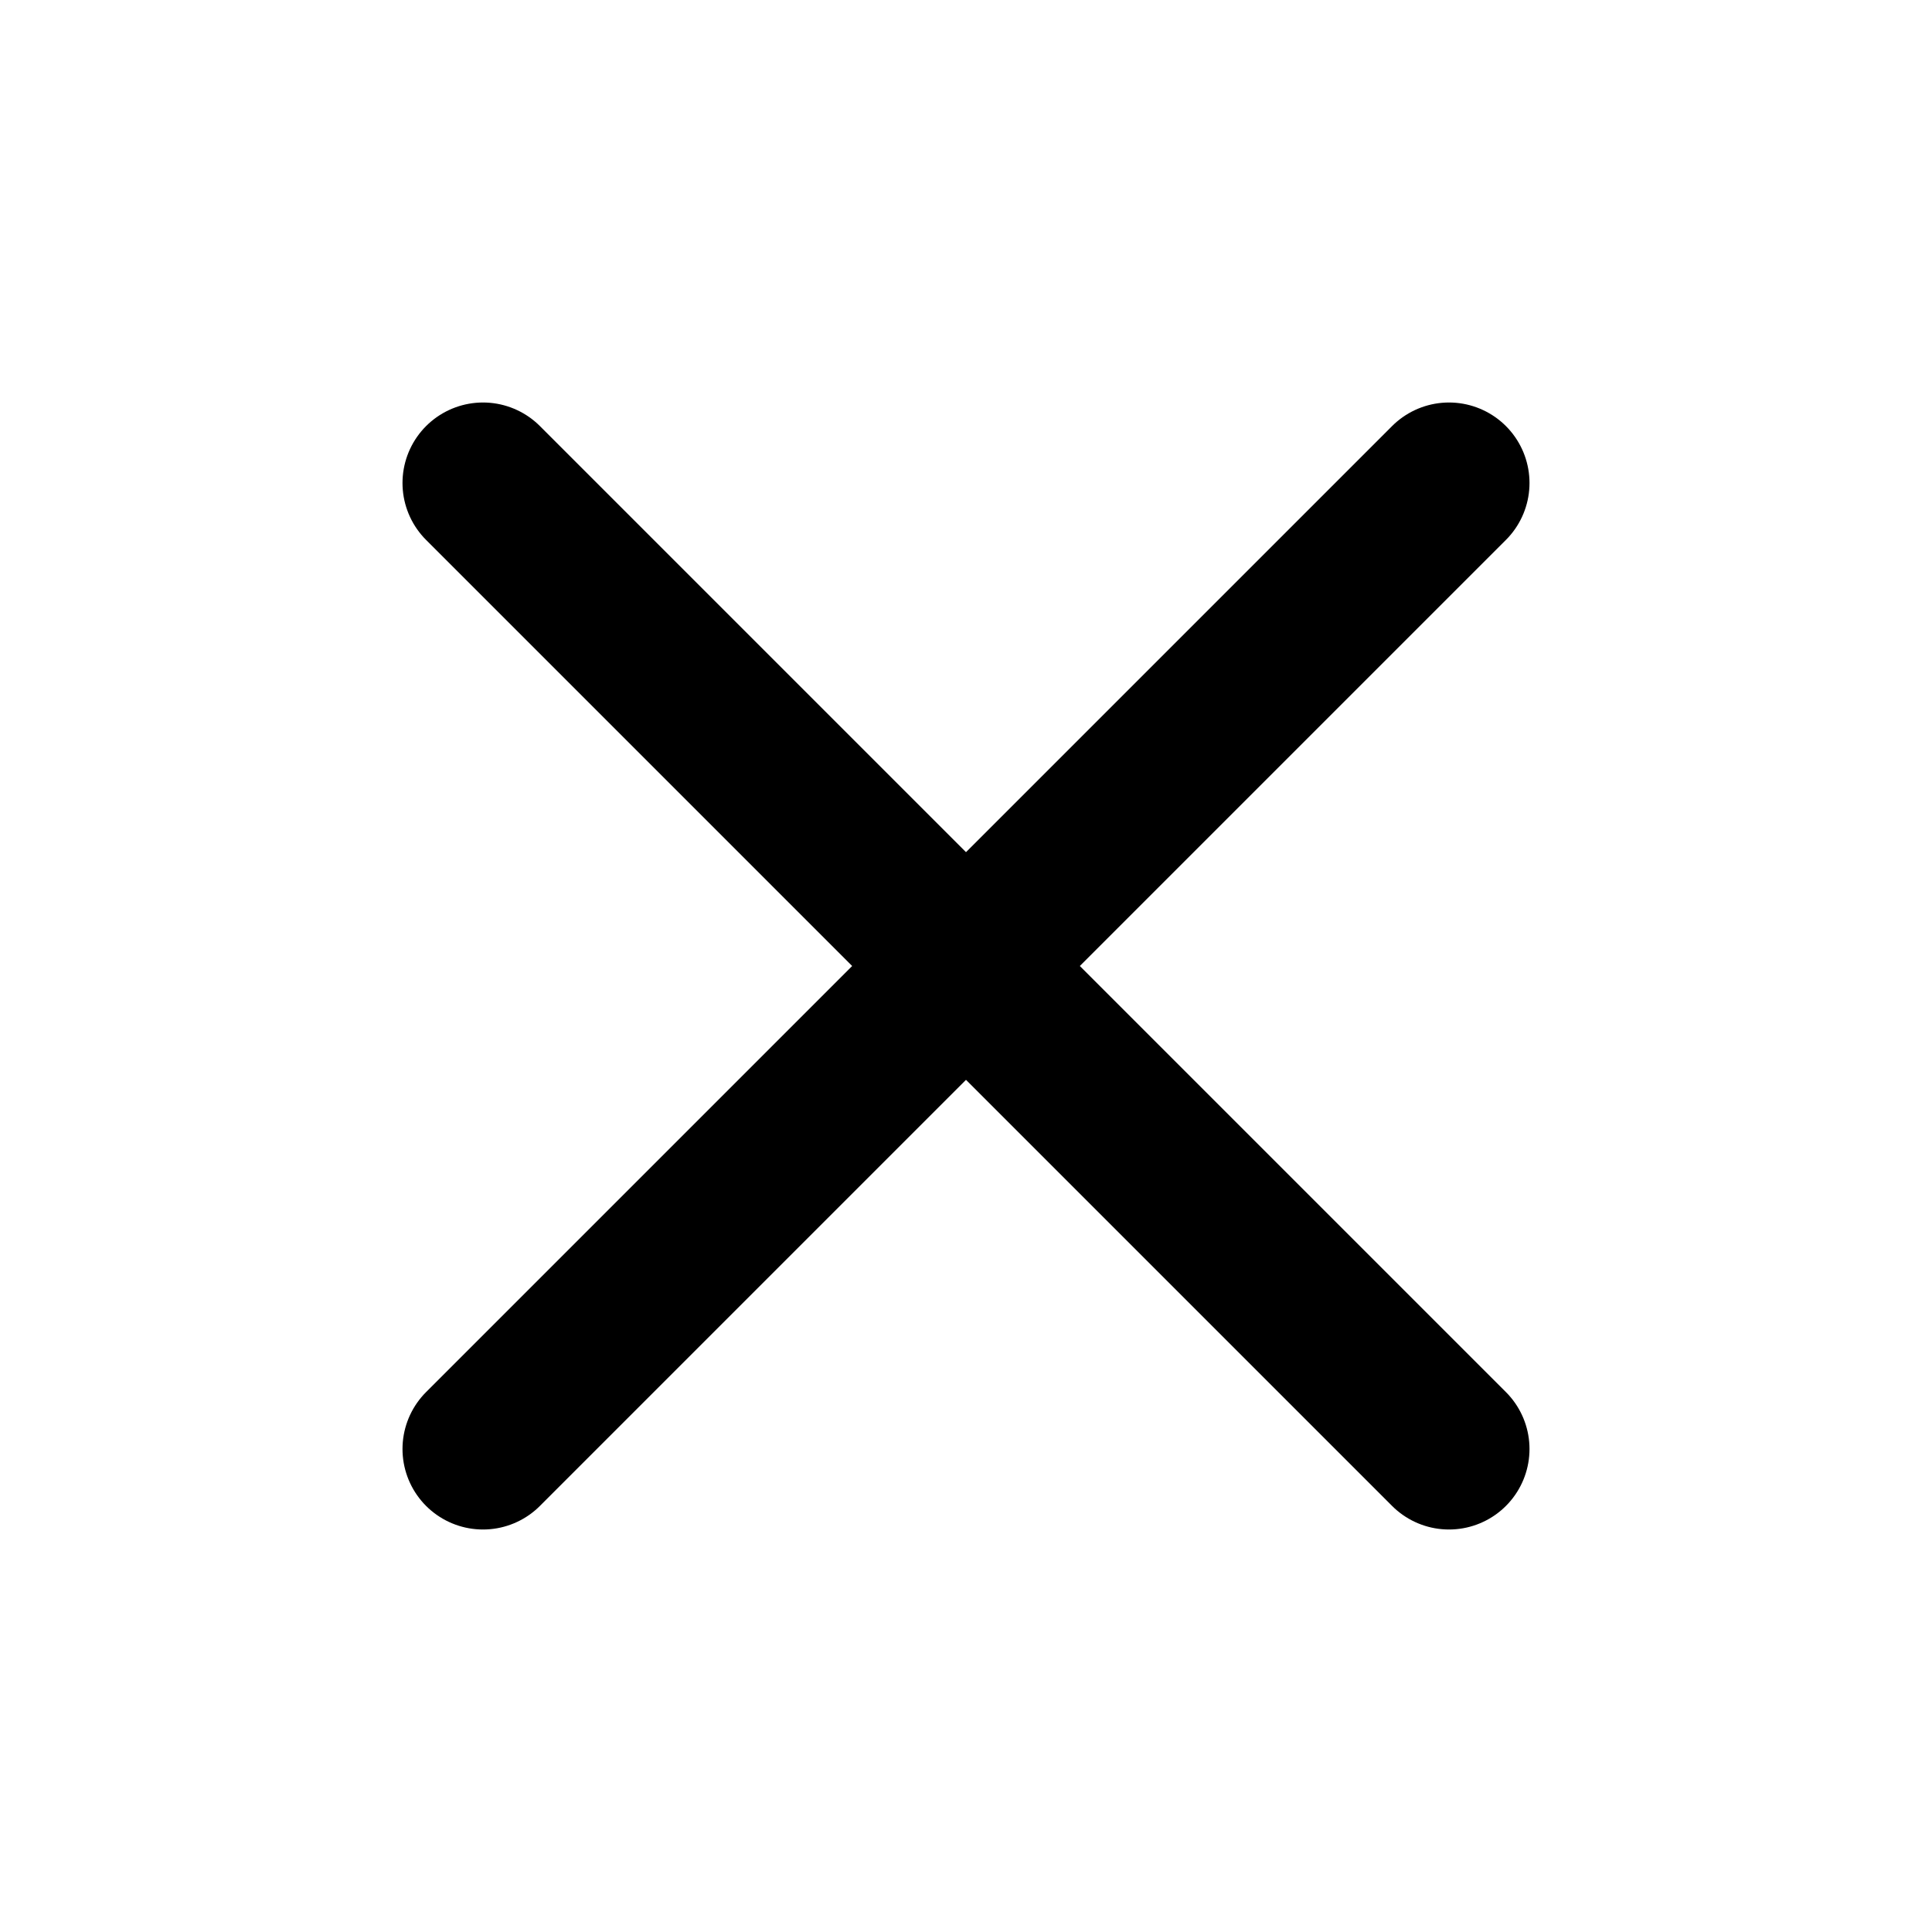
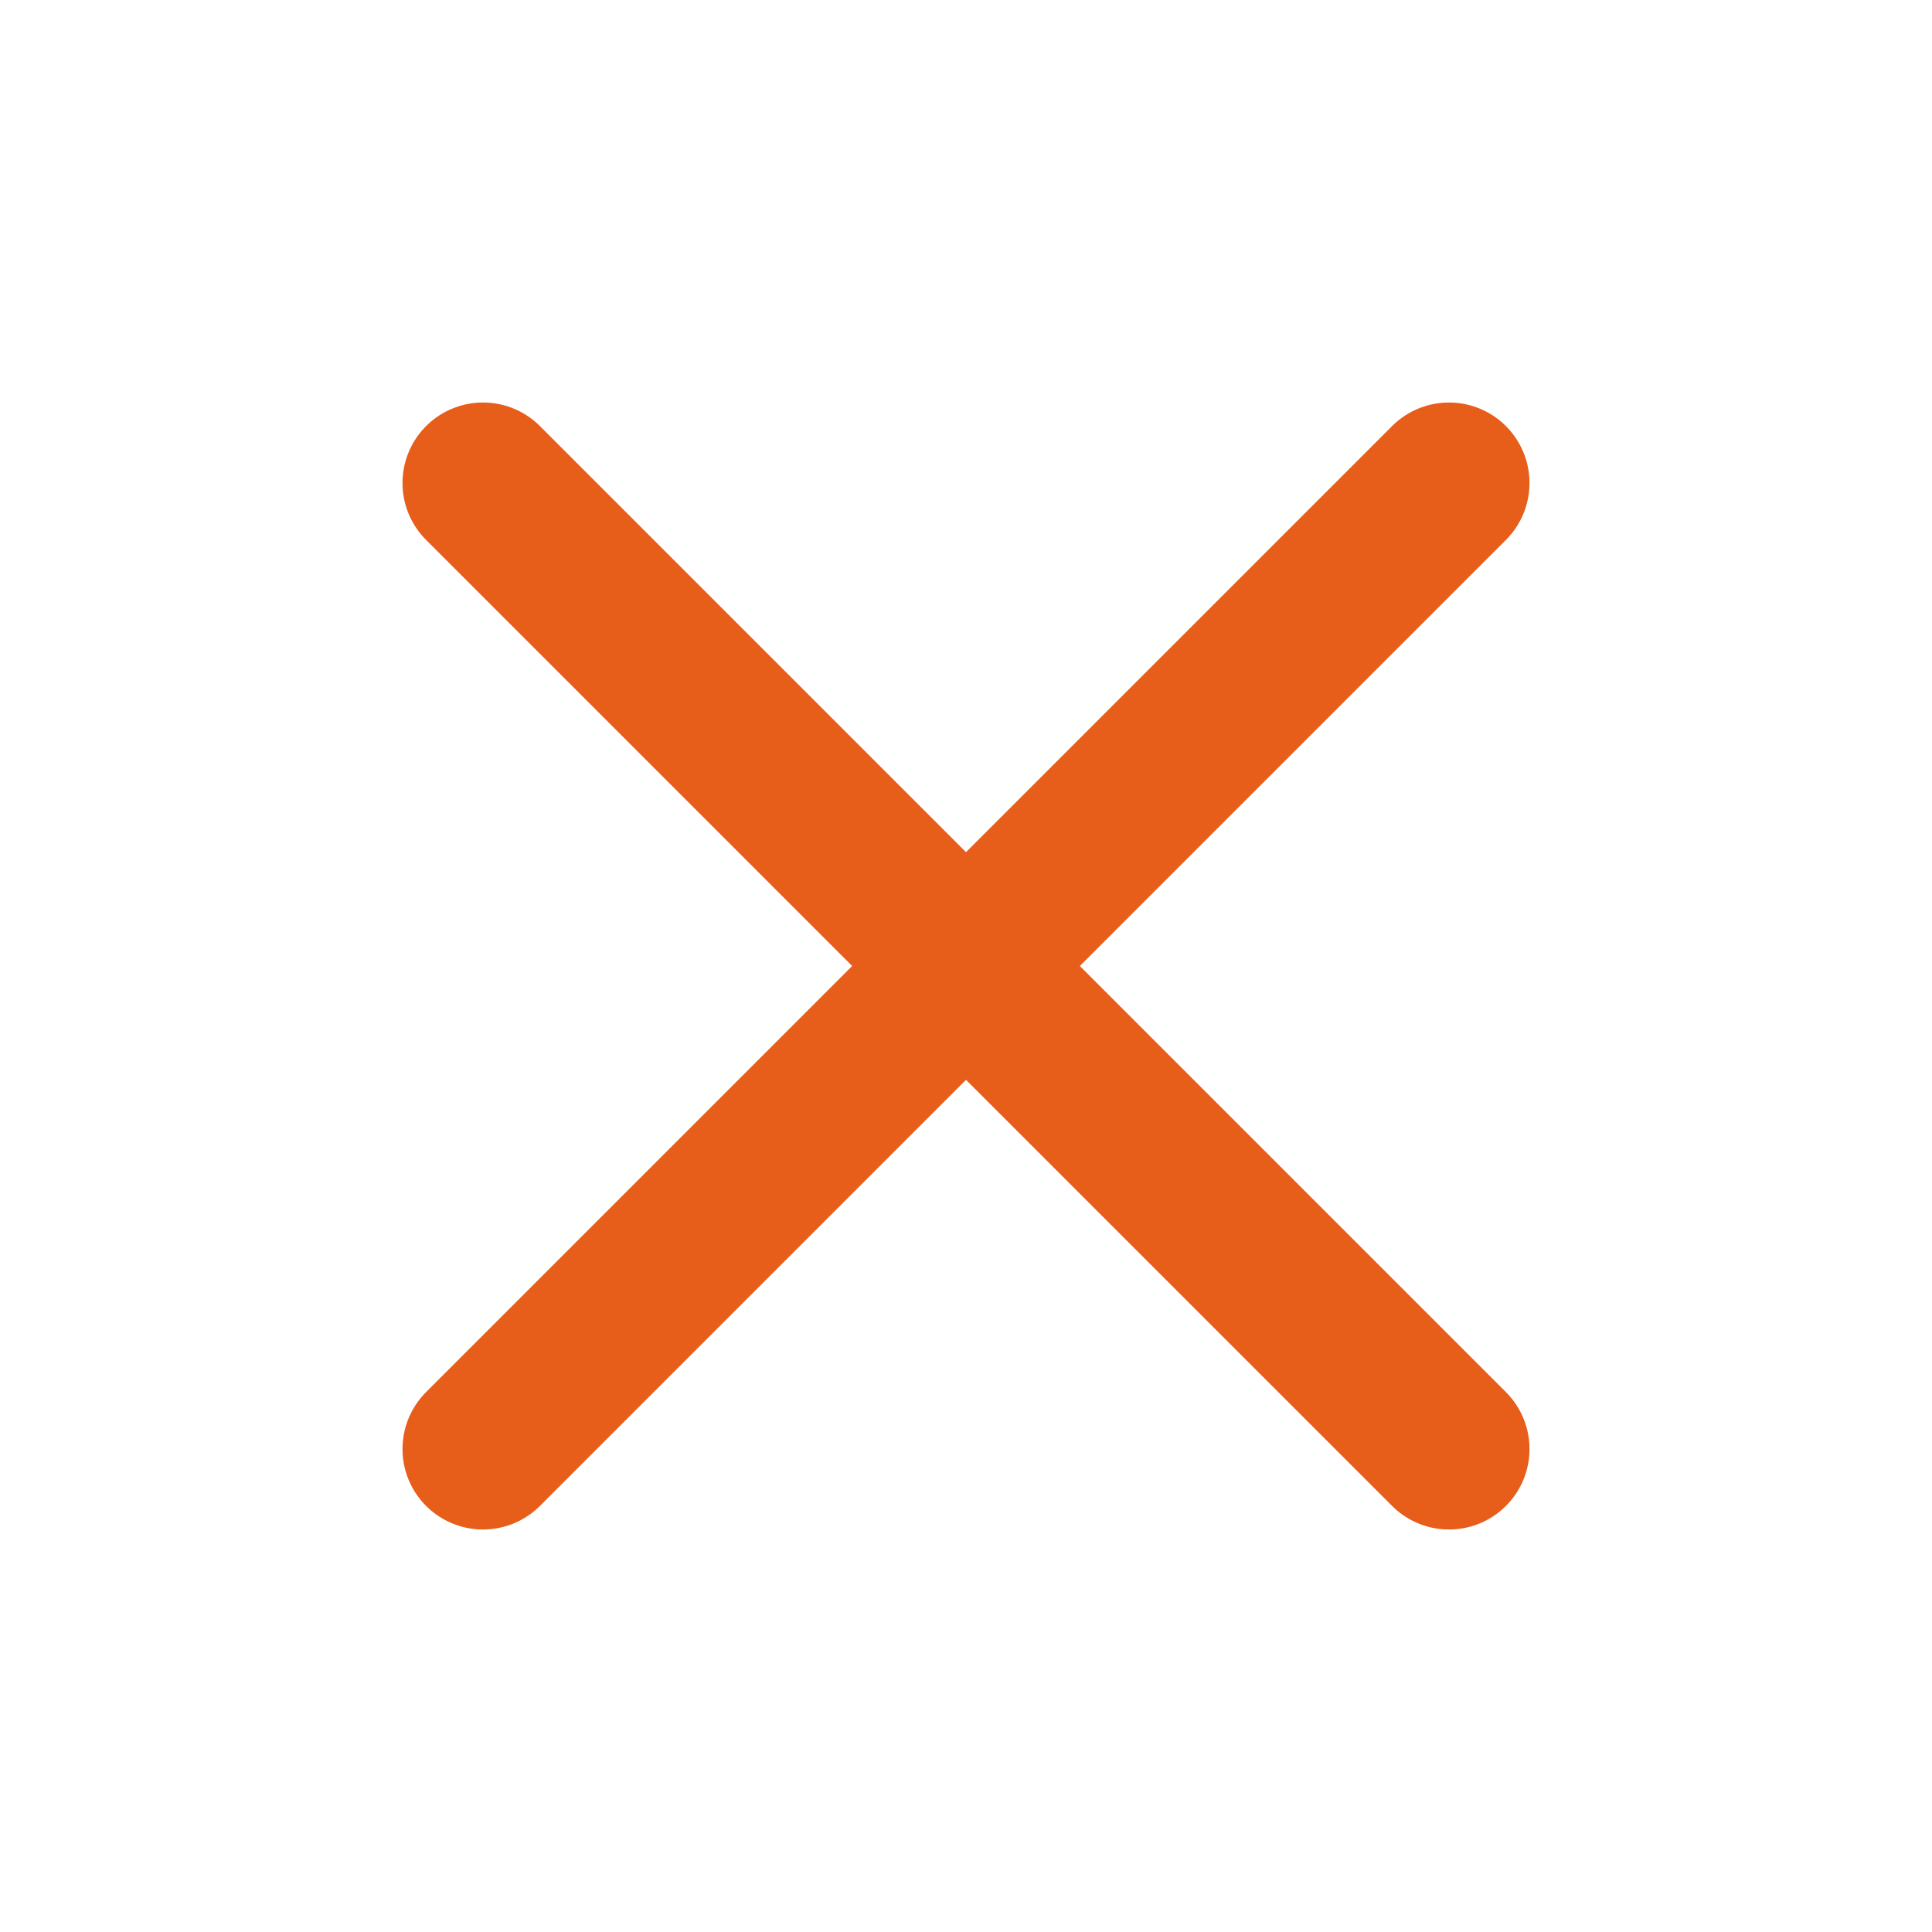
<svg xmlns="http://www.w3.org/2000/svg" width="800px" height="800px" viewBox="0 0 24 24" fill="none">
  <g id="Menu / Close_MD">
-     <path id="Vector" d="M18 18L12 12M12 12L6 6M12 12L18 6M12 12L6 18" stroke="#000000" stroke-width="2" stroke-linecap="round" stroke-linejoin="round" />
+     <path id="Vector" d="M18 18L12 12M12 12L6 6M12 12L18 6M12 12L6 18" stroke="#E75D1A" stroke-width="2" stroke-linecap="round" stroke-linejoin="round" />
  </g>
</svg>
